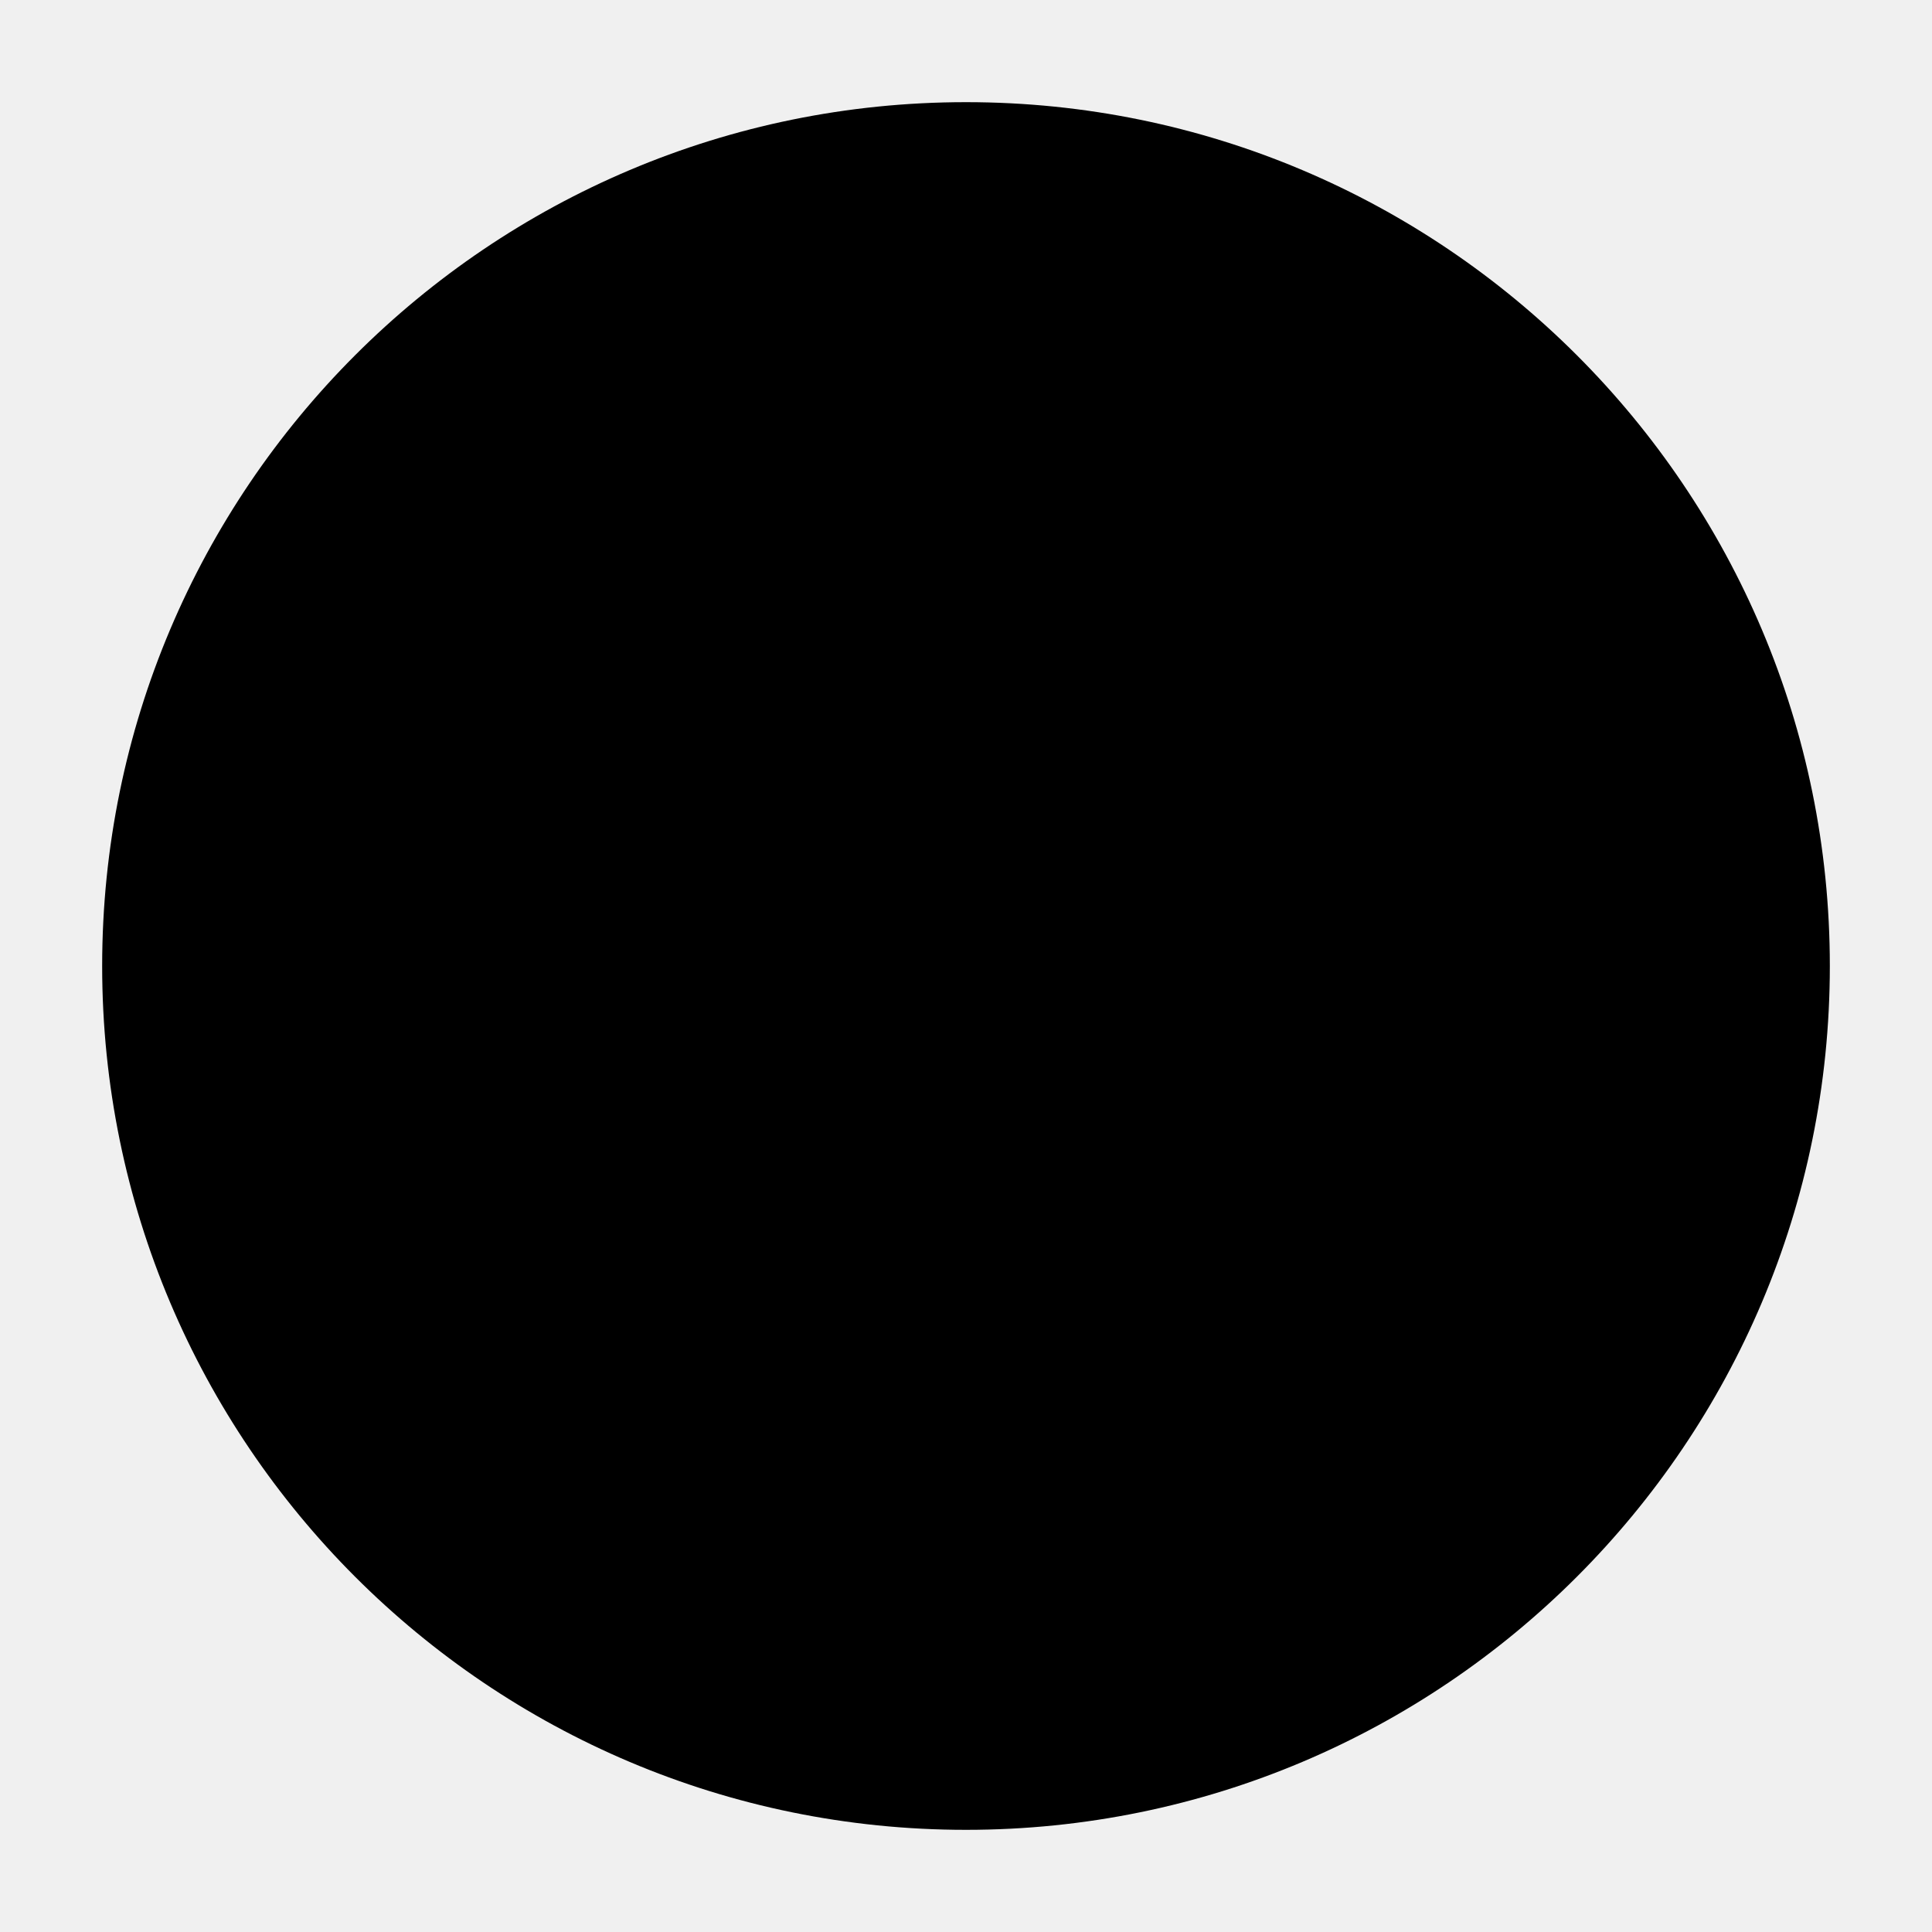
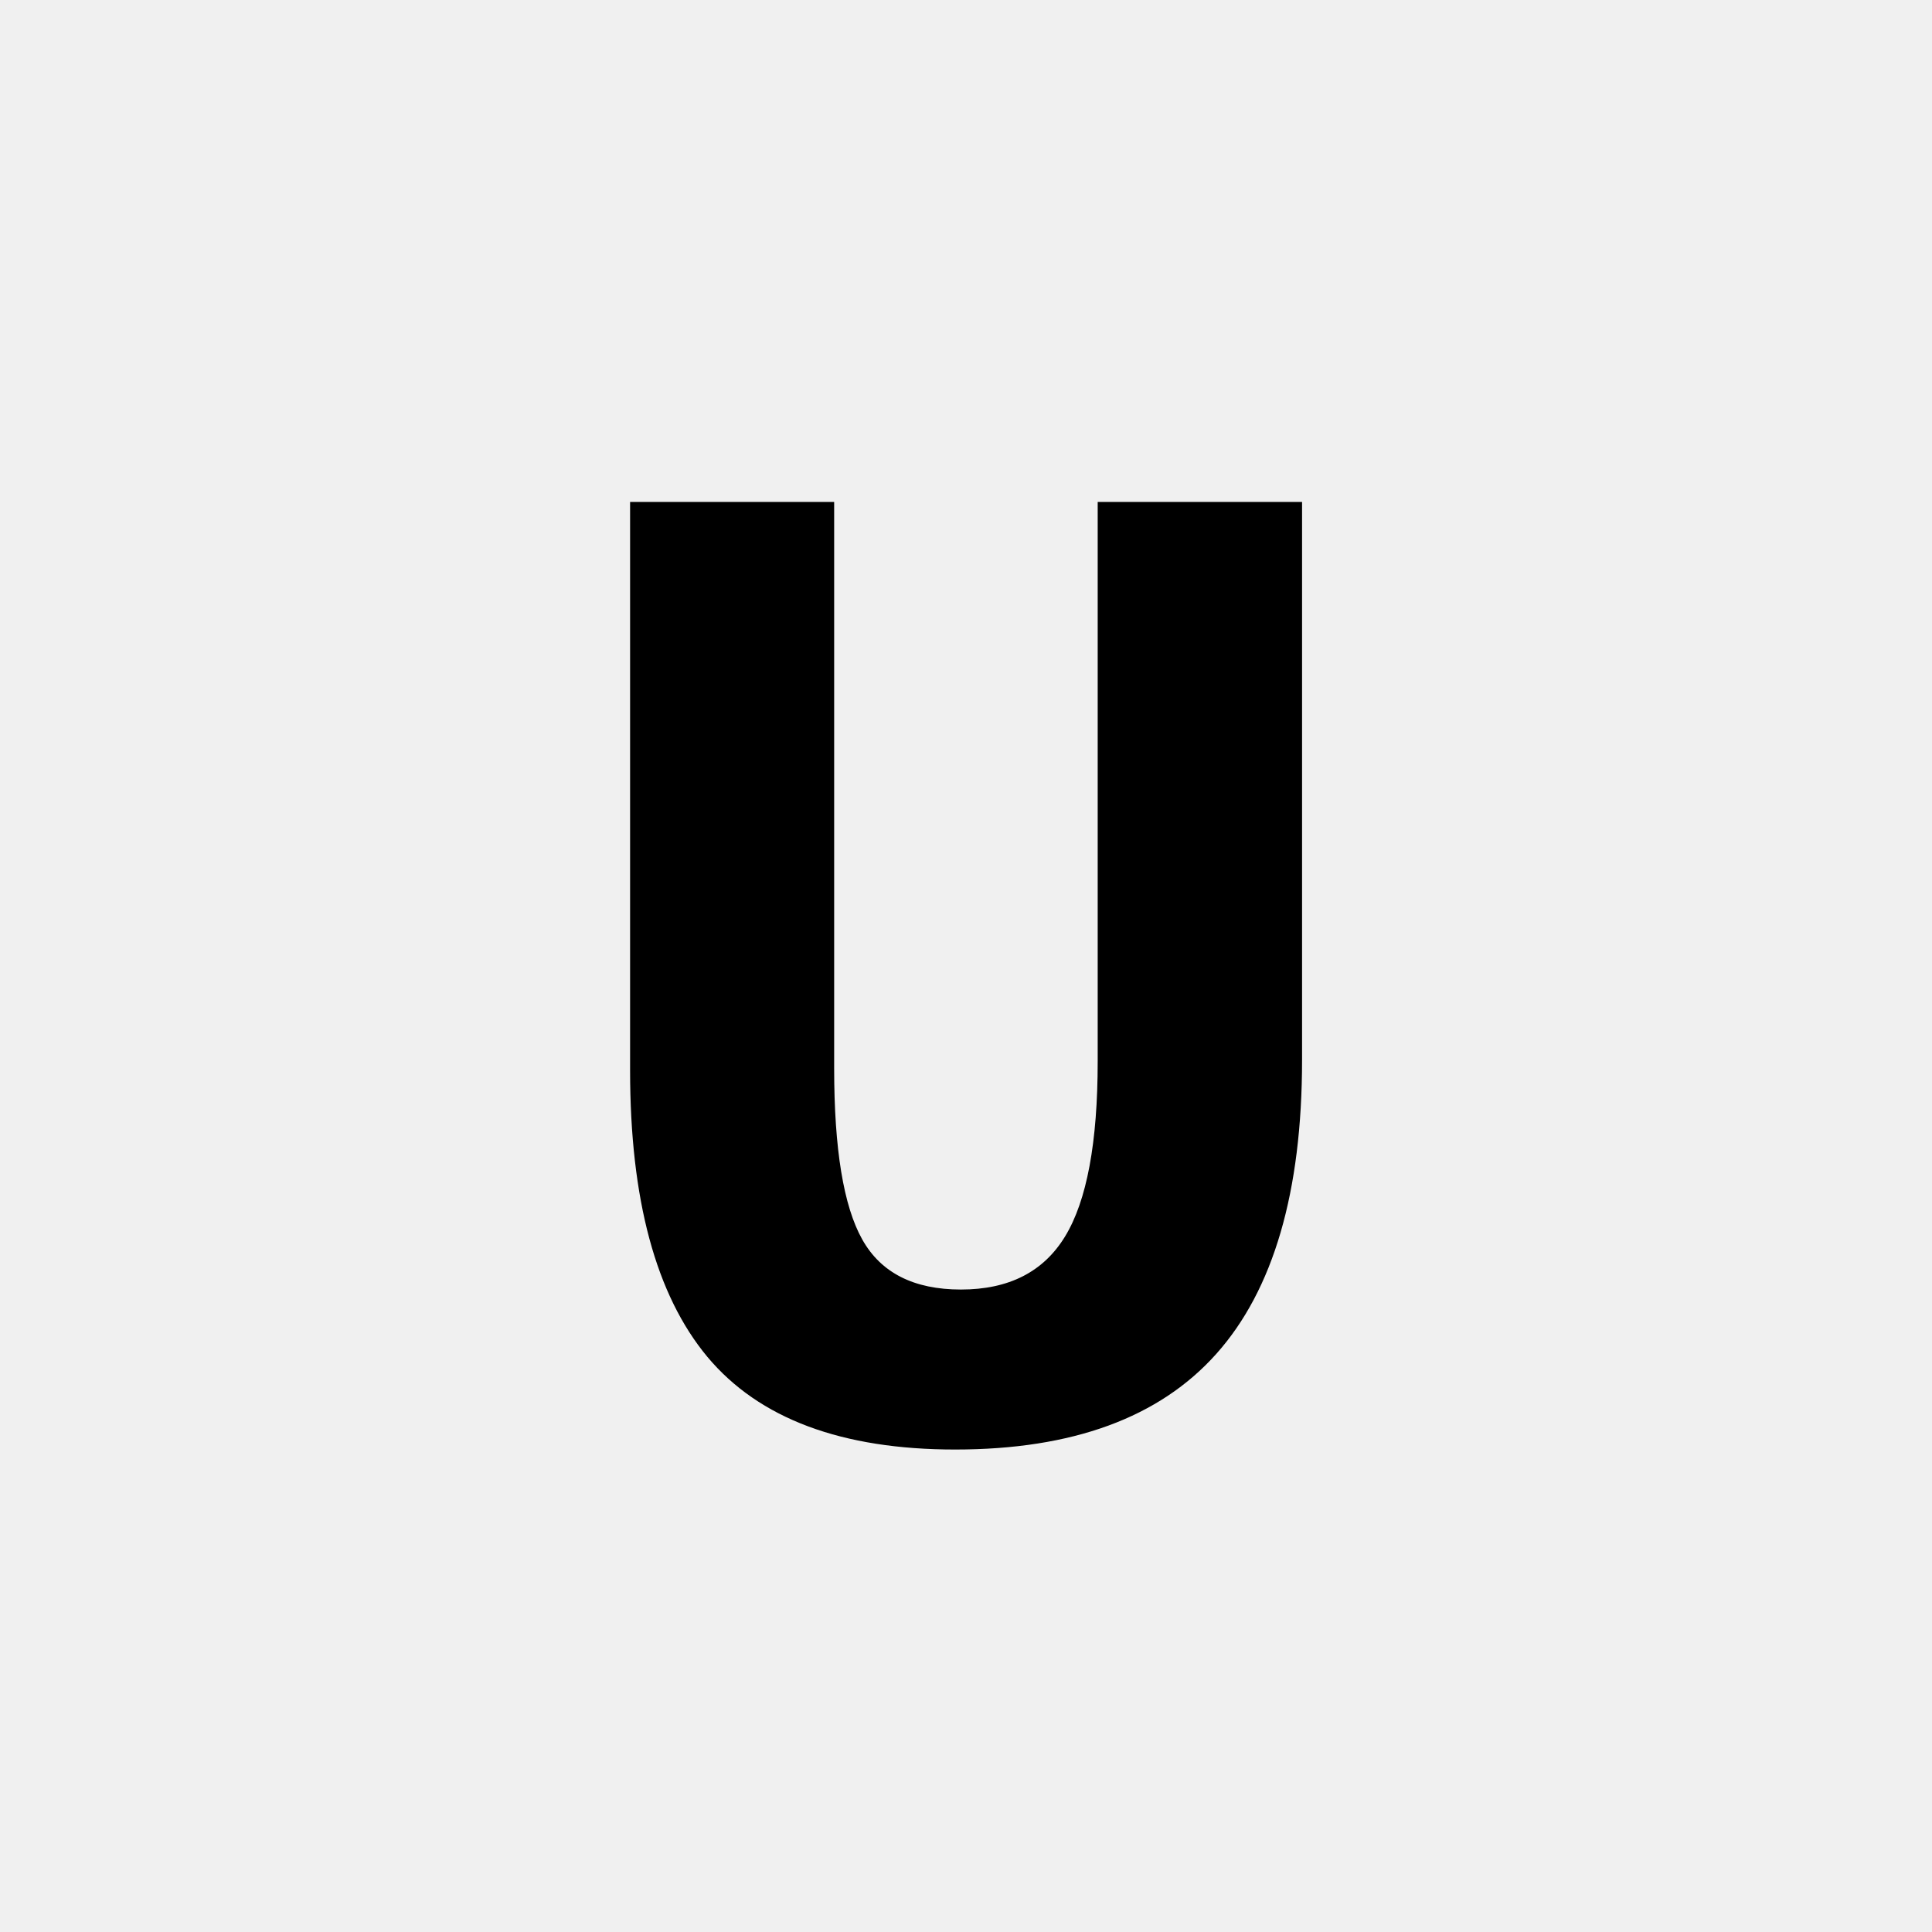
<svg xmlns="http://www.w3.org/2000/svg" viewBox="0 0 100 100">
  <defs>
    <mask id="text-mask">
-       <rect width="100" height="100" fill="white" />
+       <rect width="100" height="100" fill="black" />
      <text x="50" y="53.5" font-family="'Courier New', Courier, monospace" font-size="73.355" font-weight="bold" text-anchor="middle" dominant-baseline="middle" fill="white">U</text>
    </mask>
  </defs>
  <circle cx="50" cy="50" r="44.712" fill="black" mask="url(#text-mask)" />
</svg>
